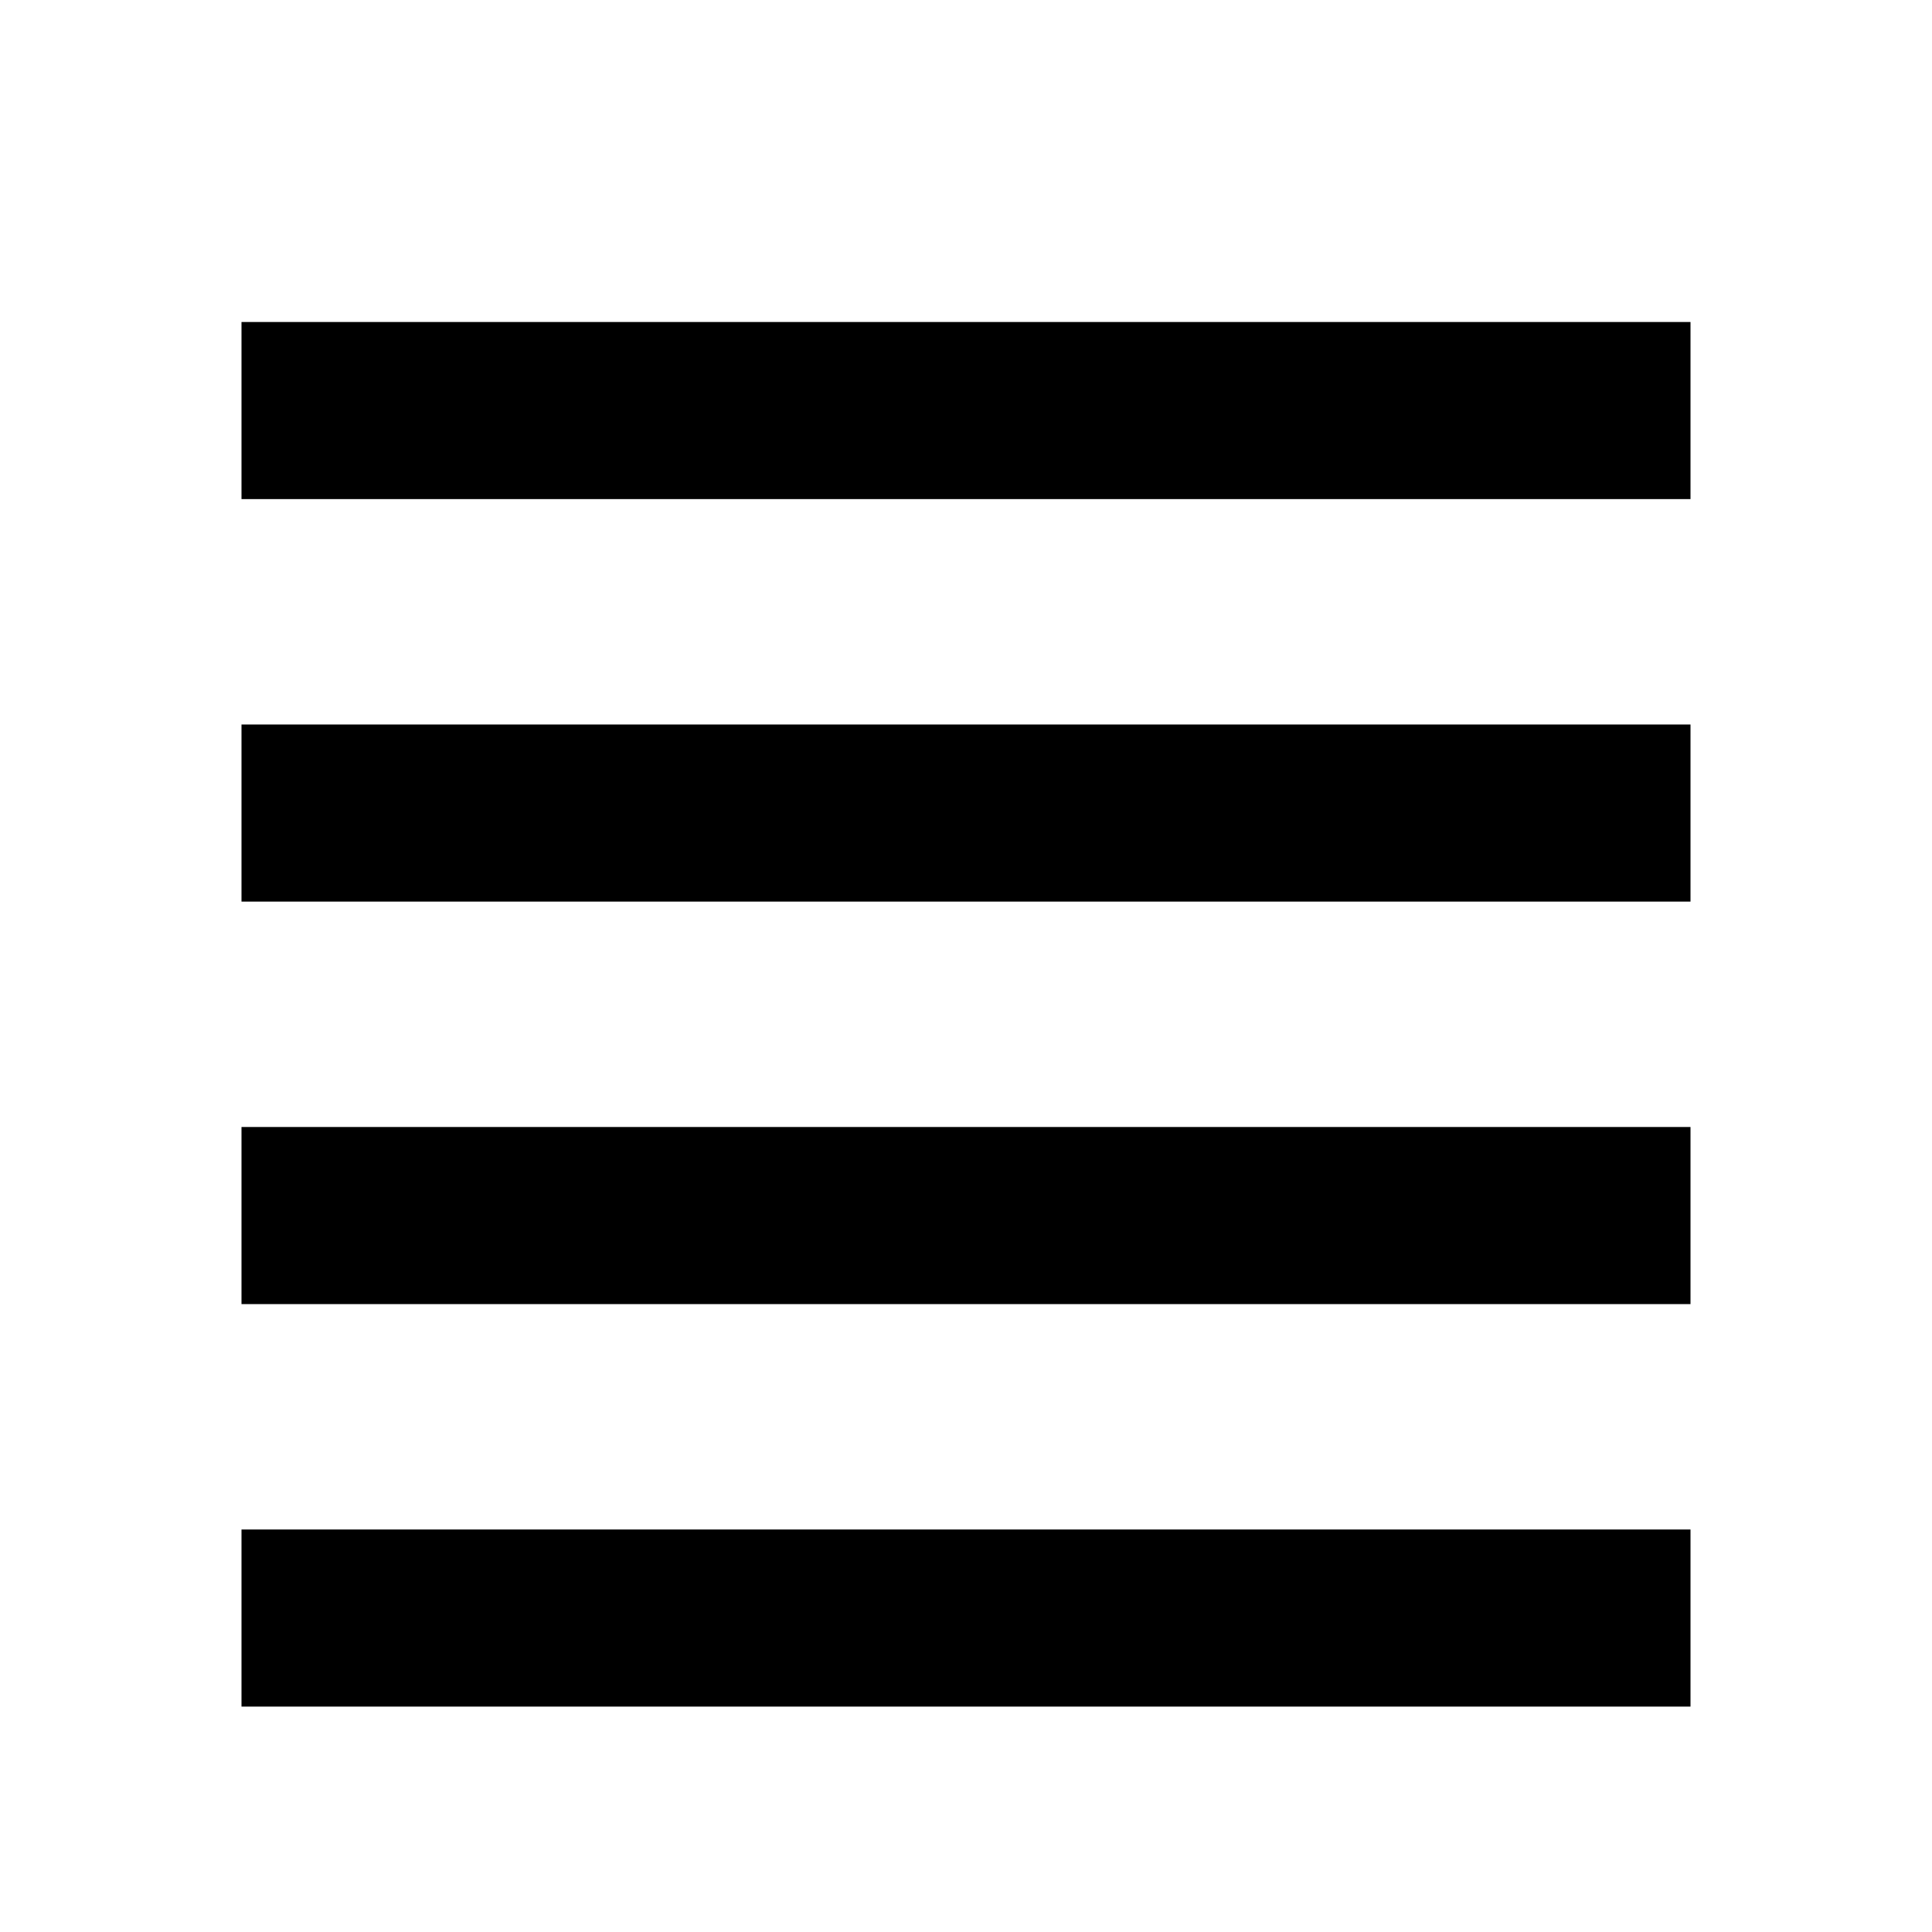
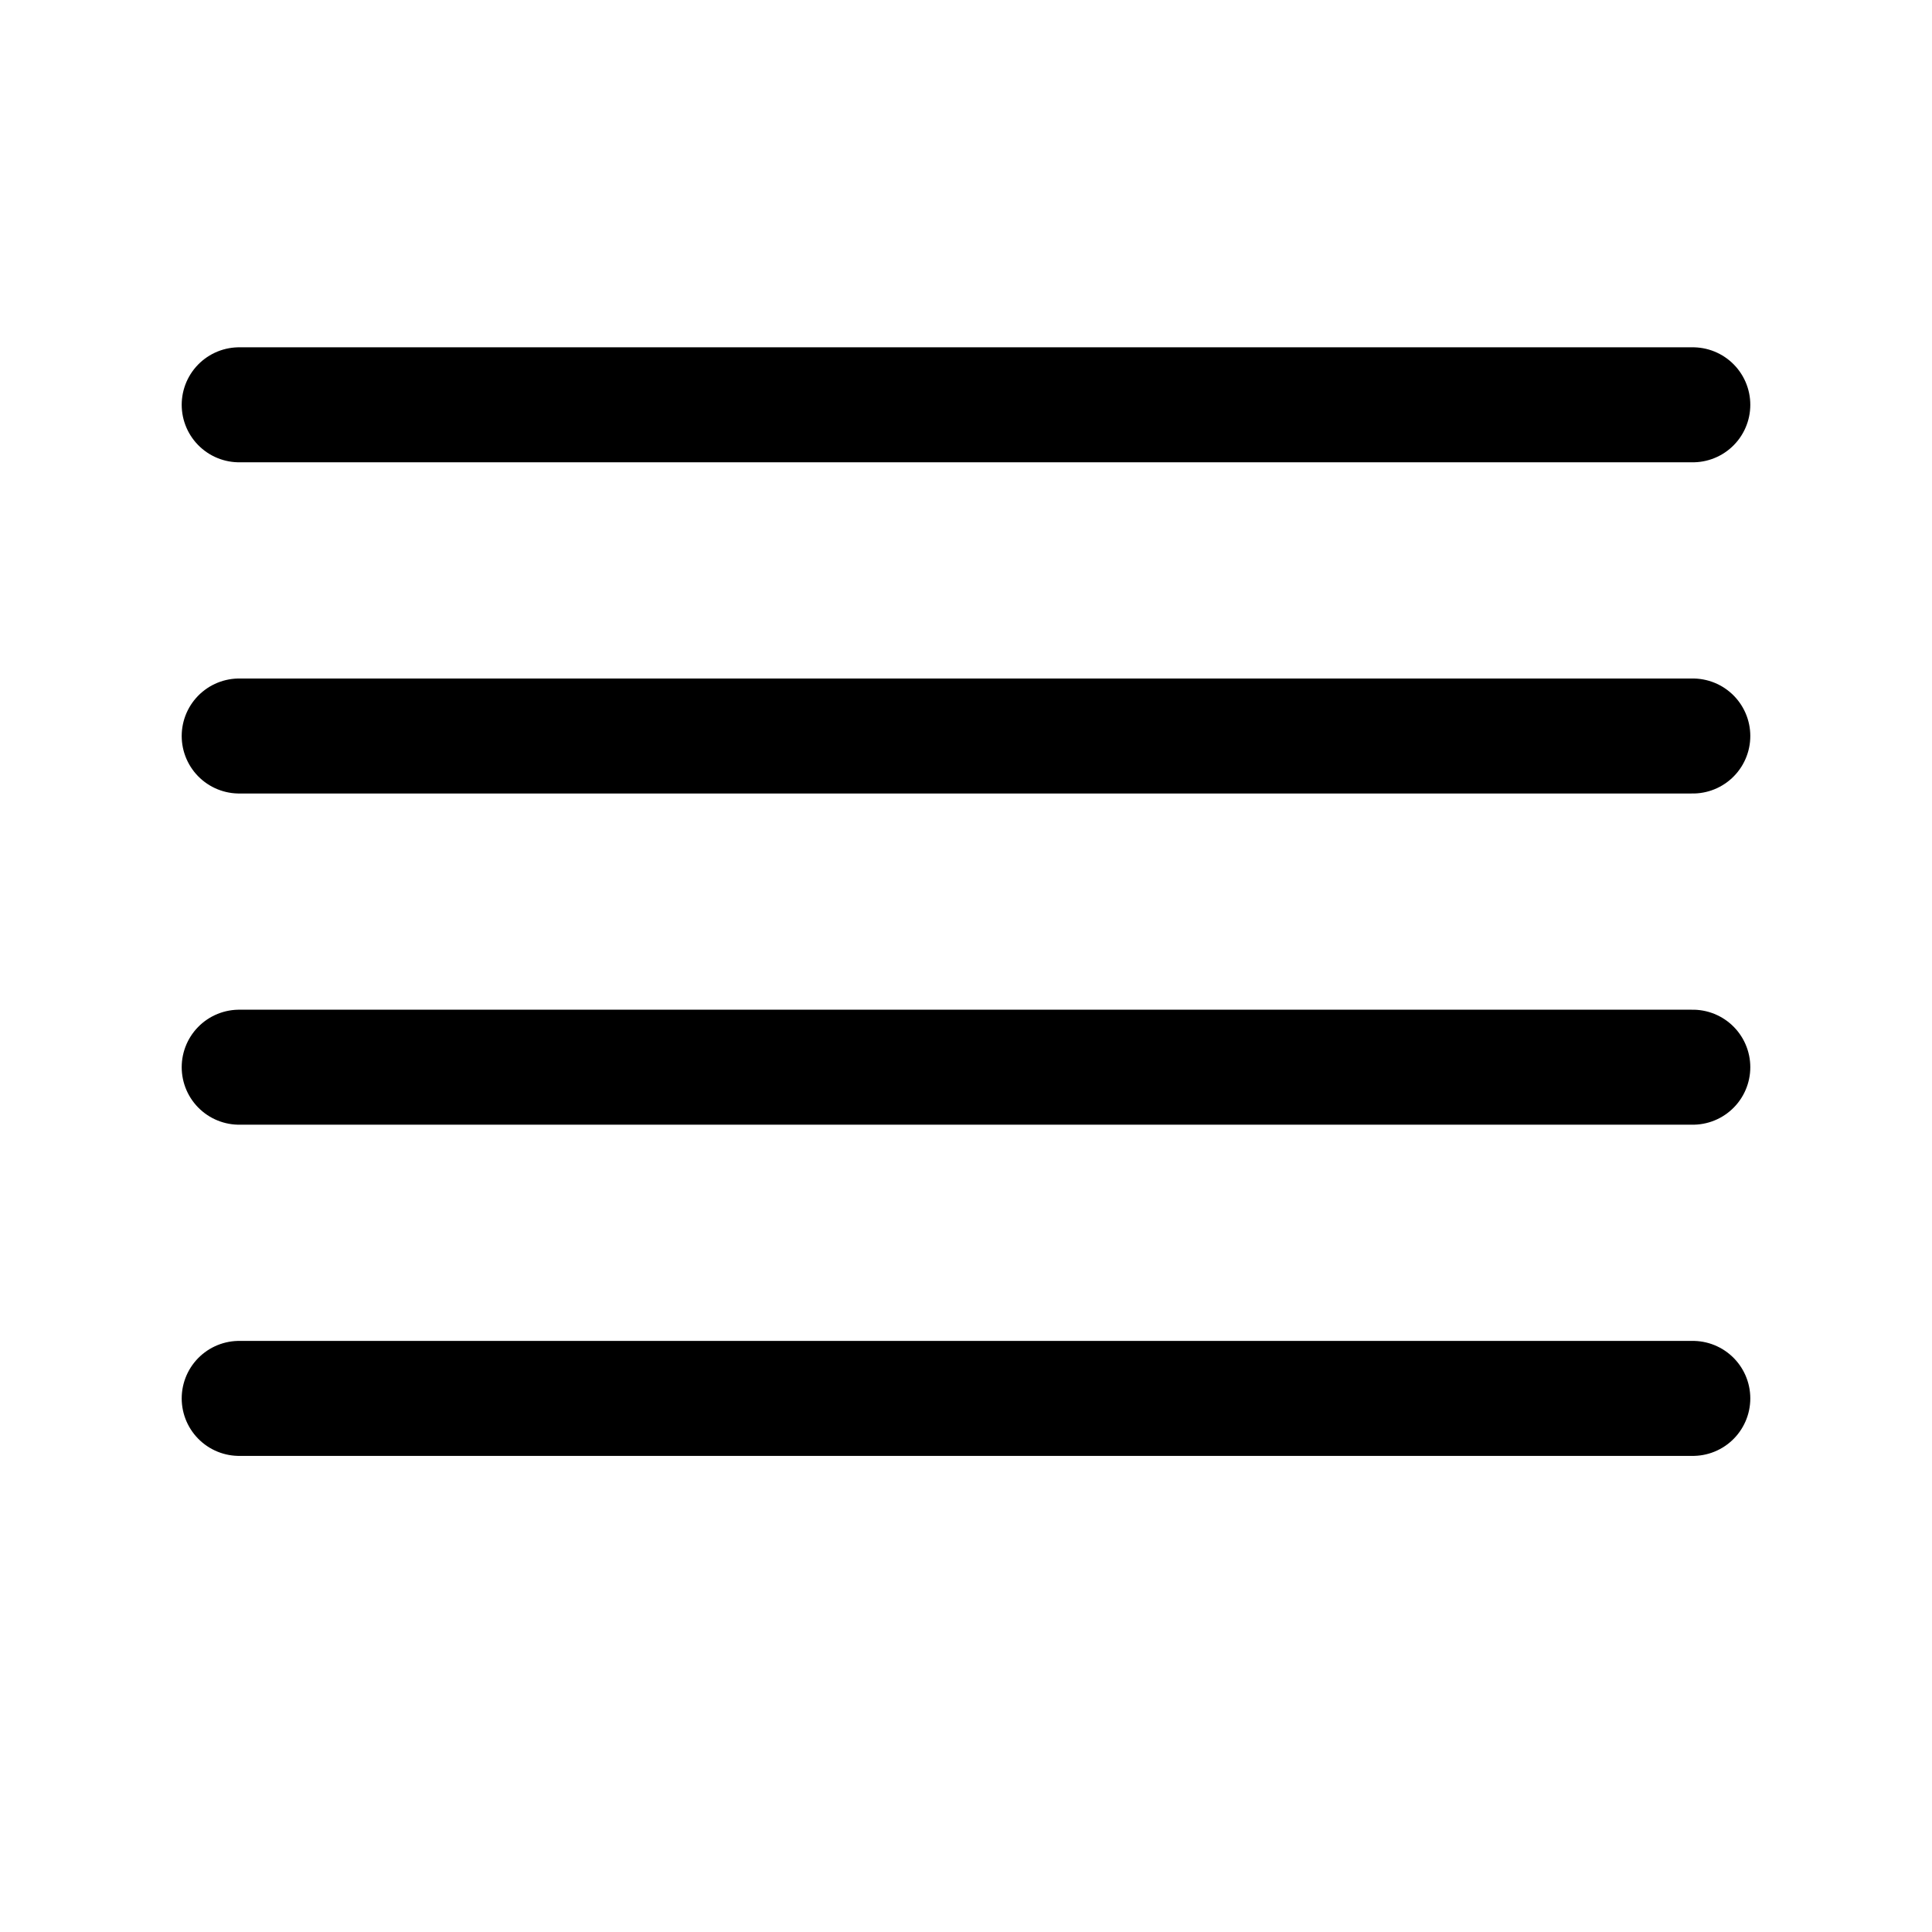
- <svg xmlns="http://www.w3.org/2000/svg" viewBox="0 0 24 24" fill="#000">
-   <rect x="3" y="4" width="18" height="2.2" />
-   <rect x="3" y="9" width="18" height="2.2" />
-   <rect x="3" y="14" width="18" height="2.2" />
-   <rect x="3" y="19" width="18" height="2.2" />
+ <svg xmlns="http://www.w3.org/2000/svg" width="21" height="21" version="1.1" viewBox="0 0 21 21">
+   <g fill="none" stroke="#000" stroke-linecap="round" stroke-linejoin="round" stroke-width="1.25">
+     <path d="m2.6 4.4h15.8" />
+     <path d="m2.6 8h15.8" />
+     <path d="m2.6 11.6h15.8" />
+     <path d="m2.6 15.2h15.8" />
+   </g>
</svg>
